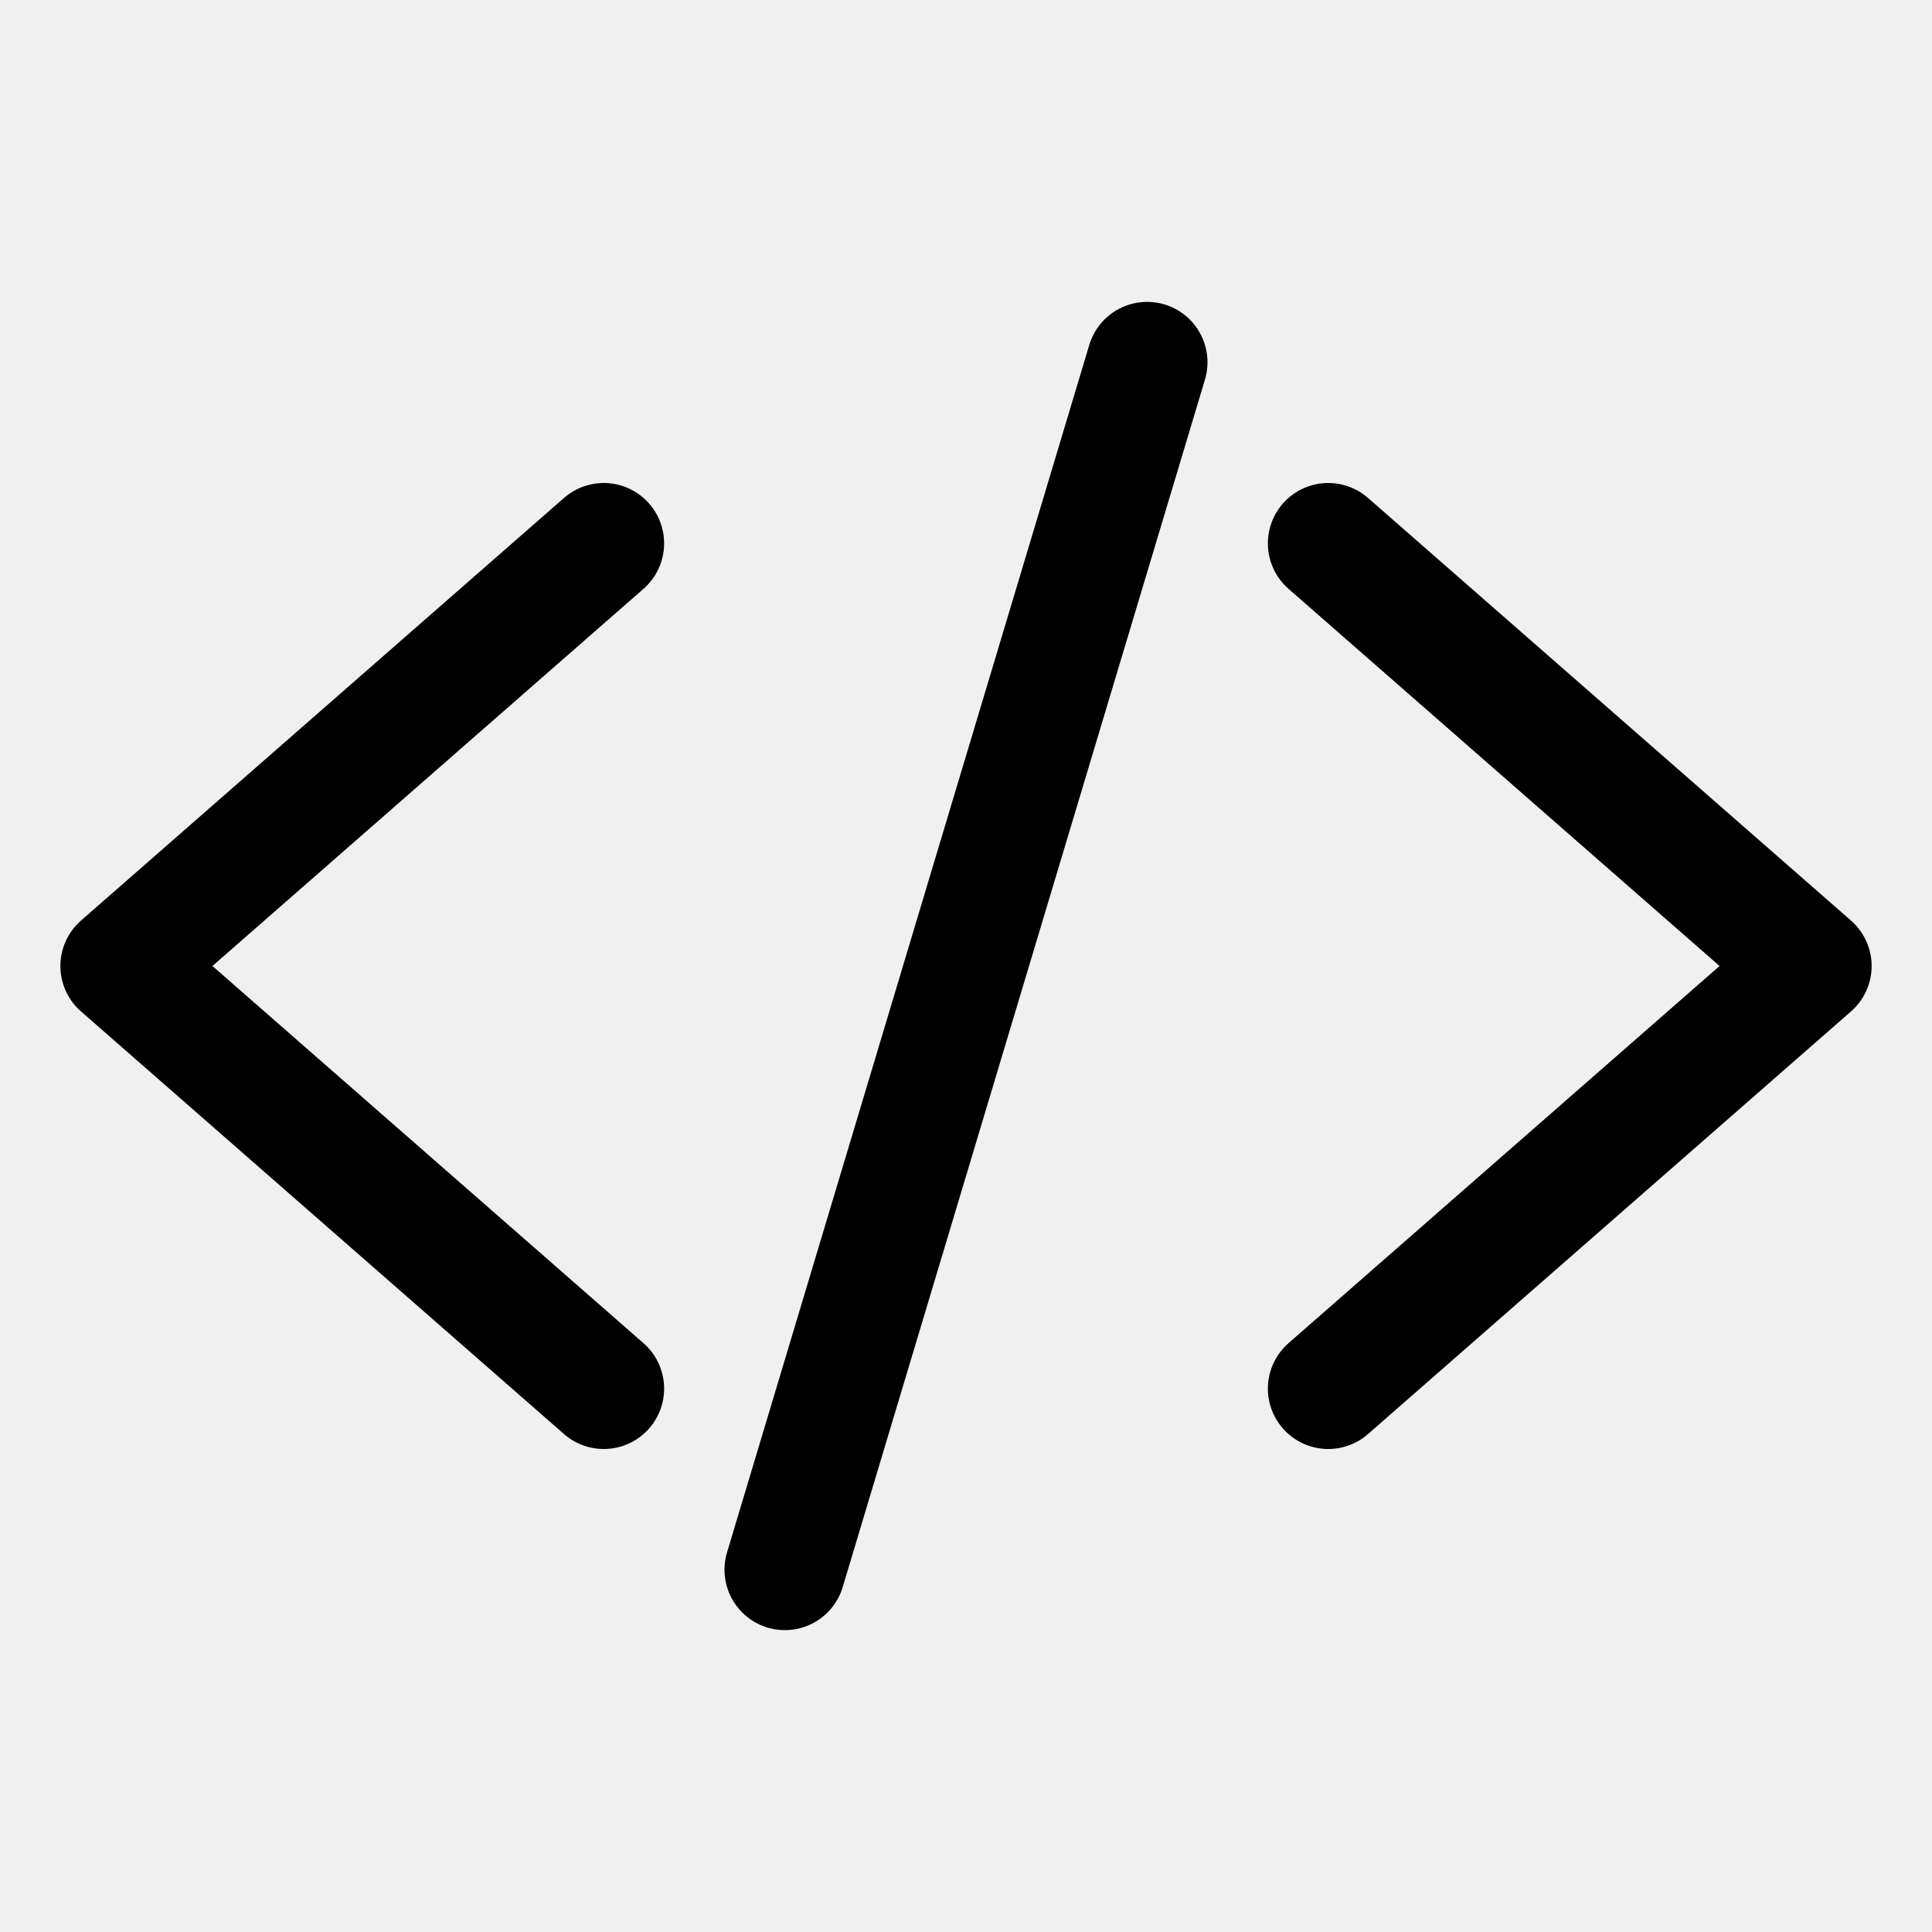
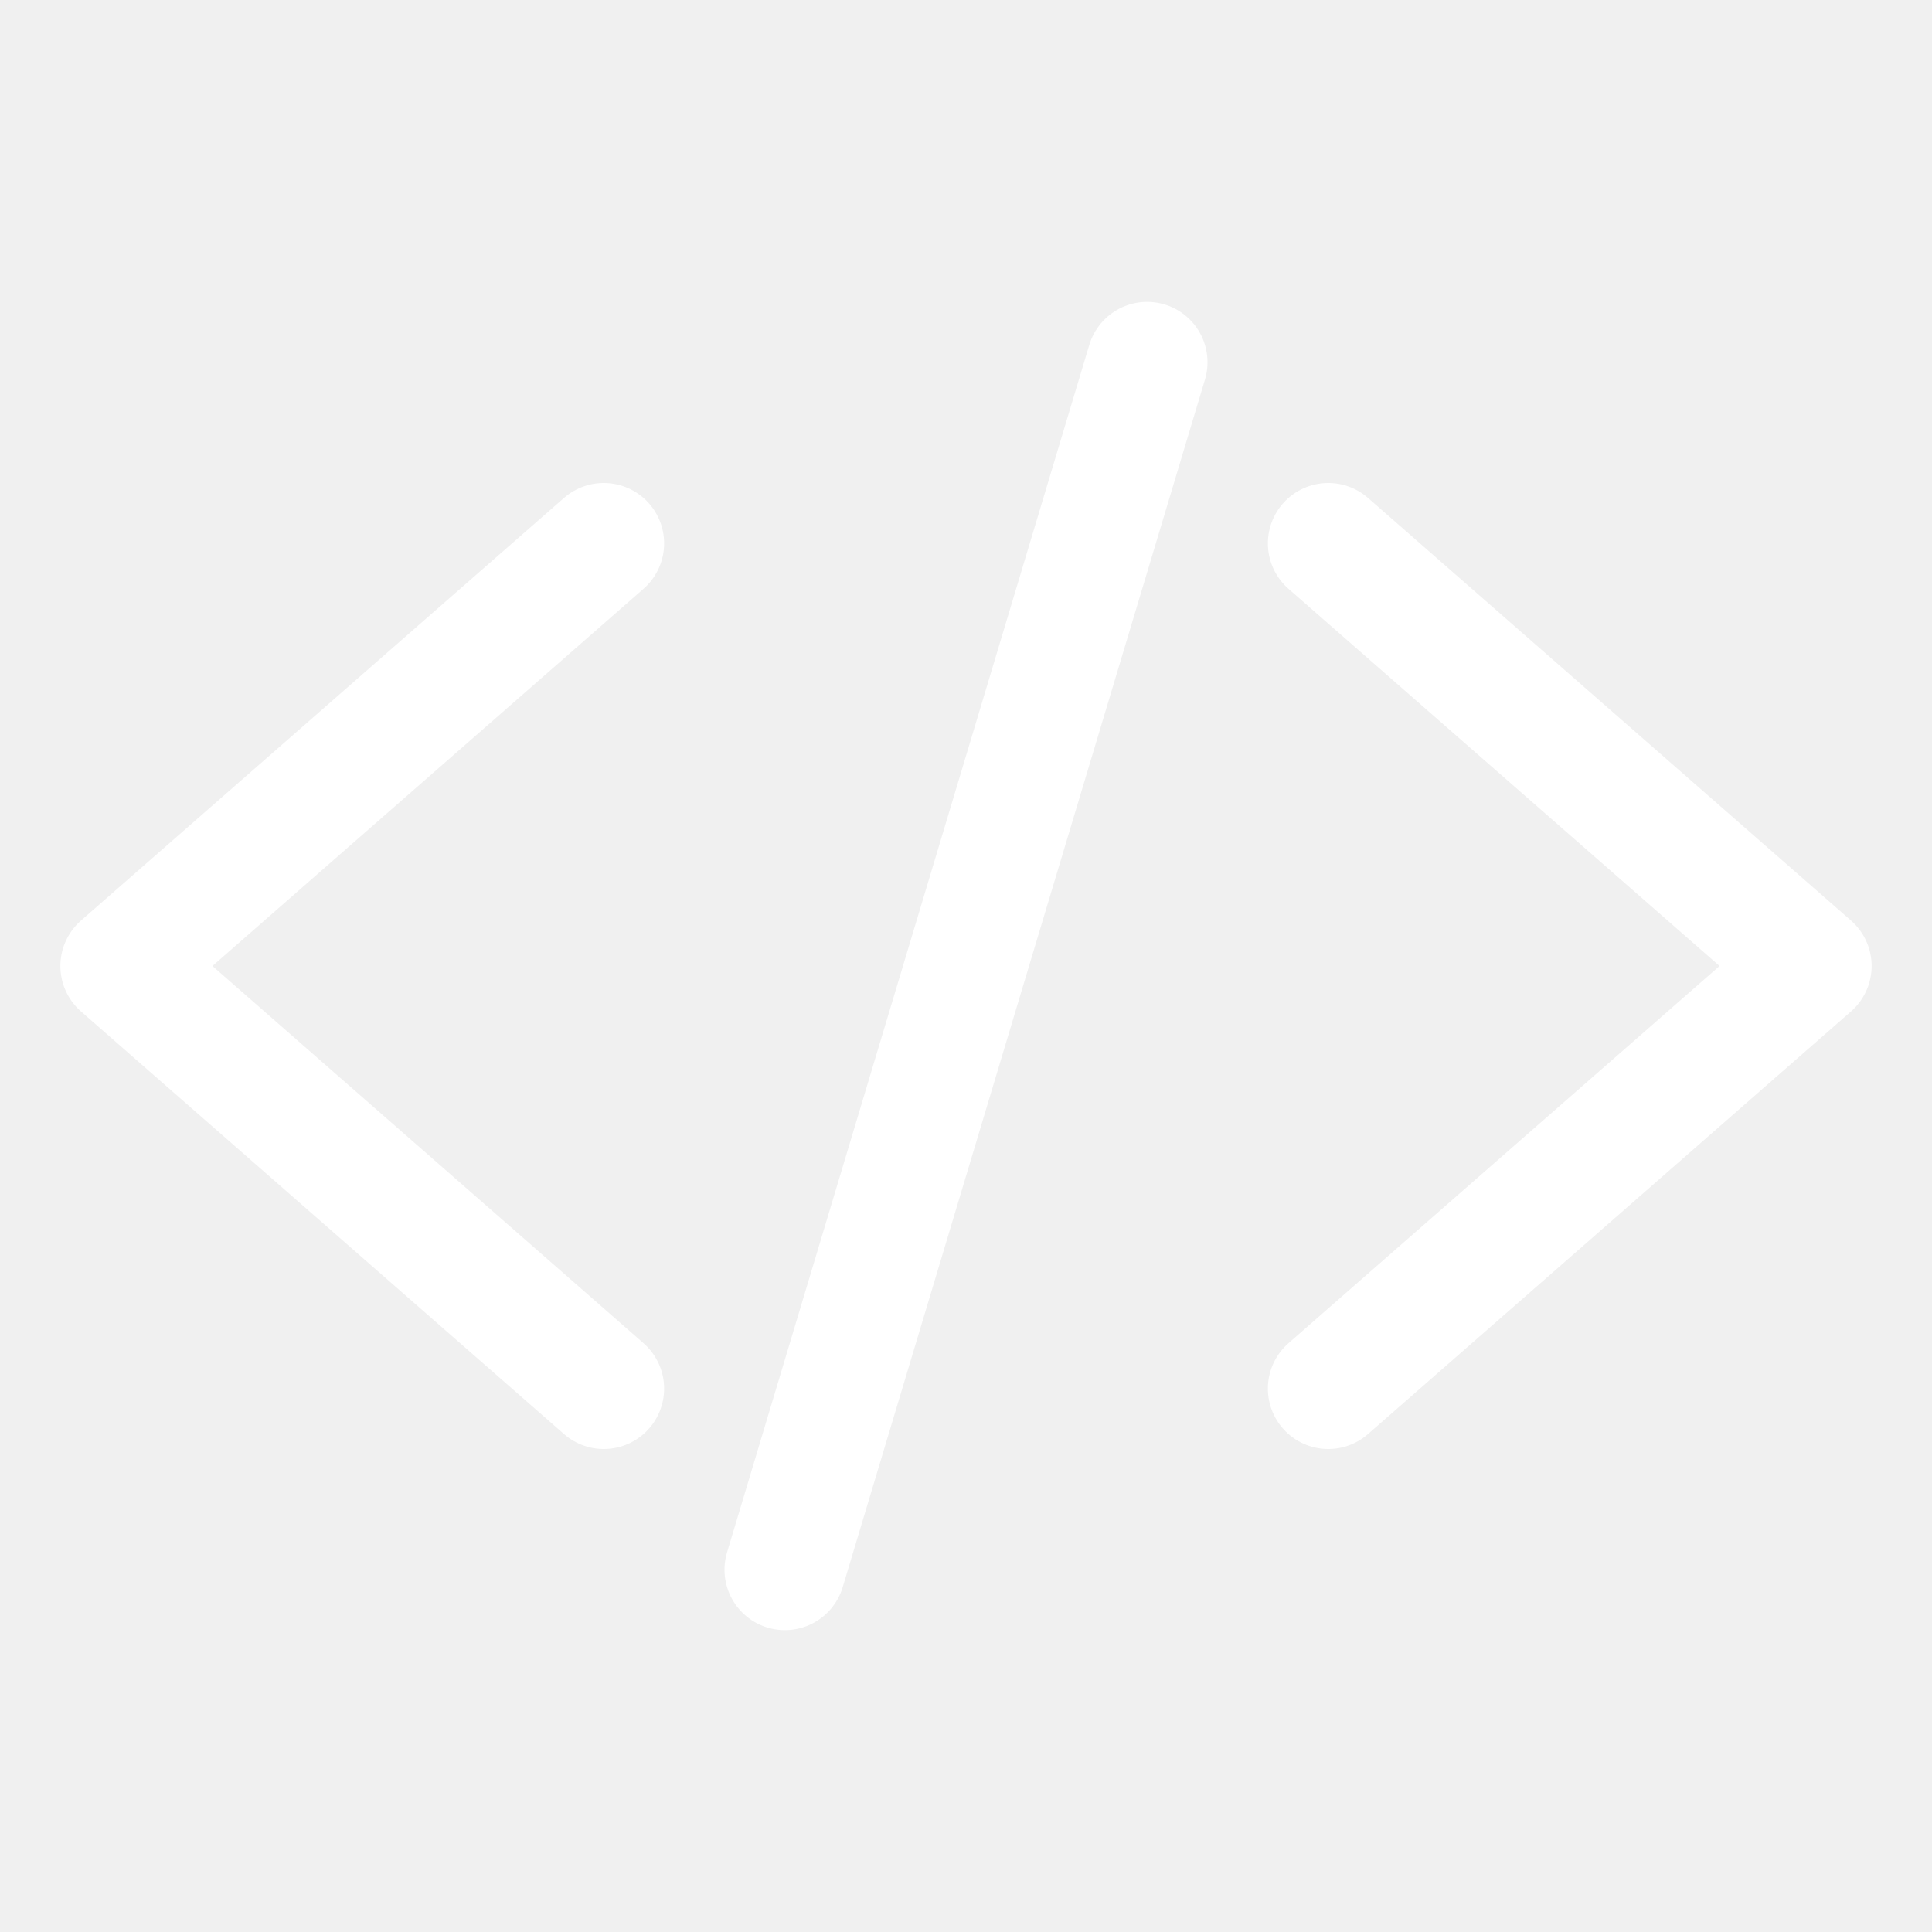
<svg xmlns="http://www.w3.org/2000/svg" class="ionicon" viewBox="0 0 512 512">
-   <path fill="none" stroke="currentColor" stroke-linecap="round" stroke-linejoin="round" stroke-width="32" d="M160 368L32 256l128-112M352 368l128-112-128-112M304 96l-96 320" />
+   <path fill="none" stroke="white" stroke-linecap="round" stroke-linejoin="round" stroke-width="32" d="M160 368L32 256l128-112M352 368l128-112-128-112M304 96l-96 320" />
</svg>
